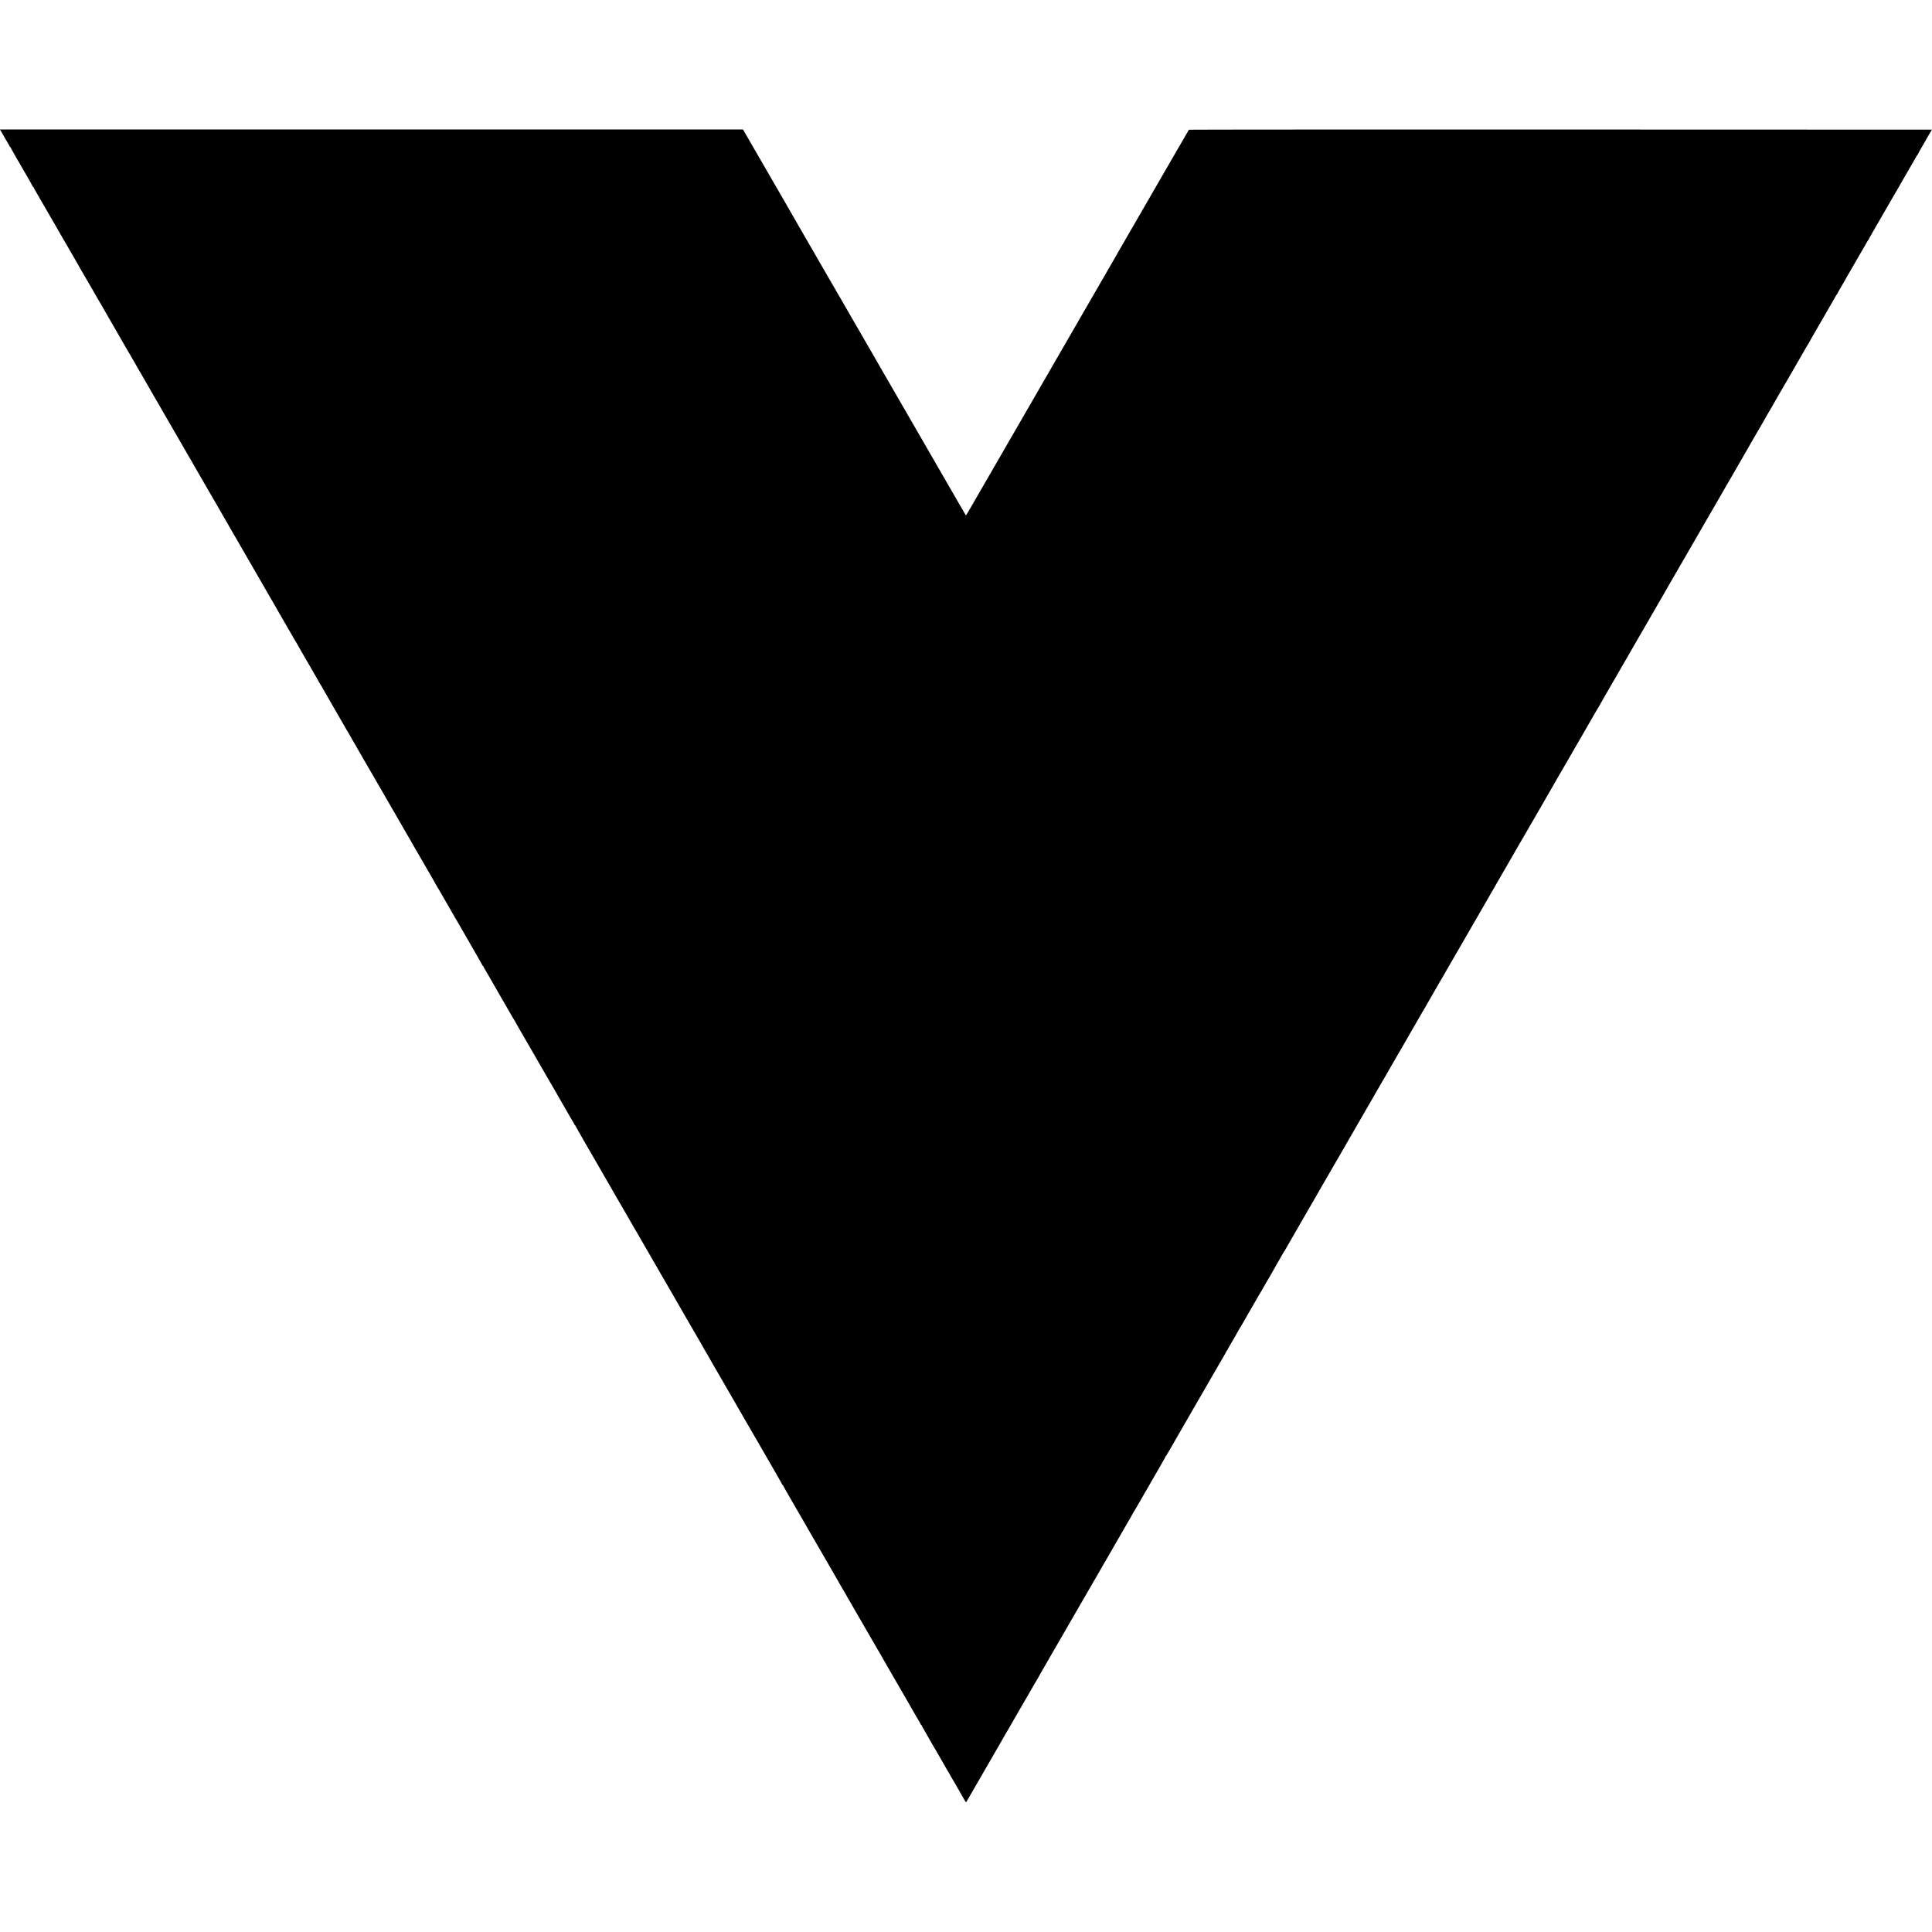
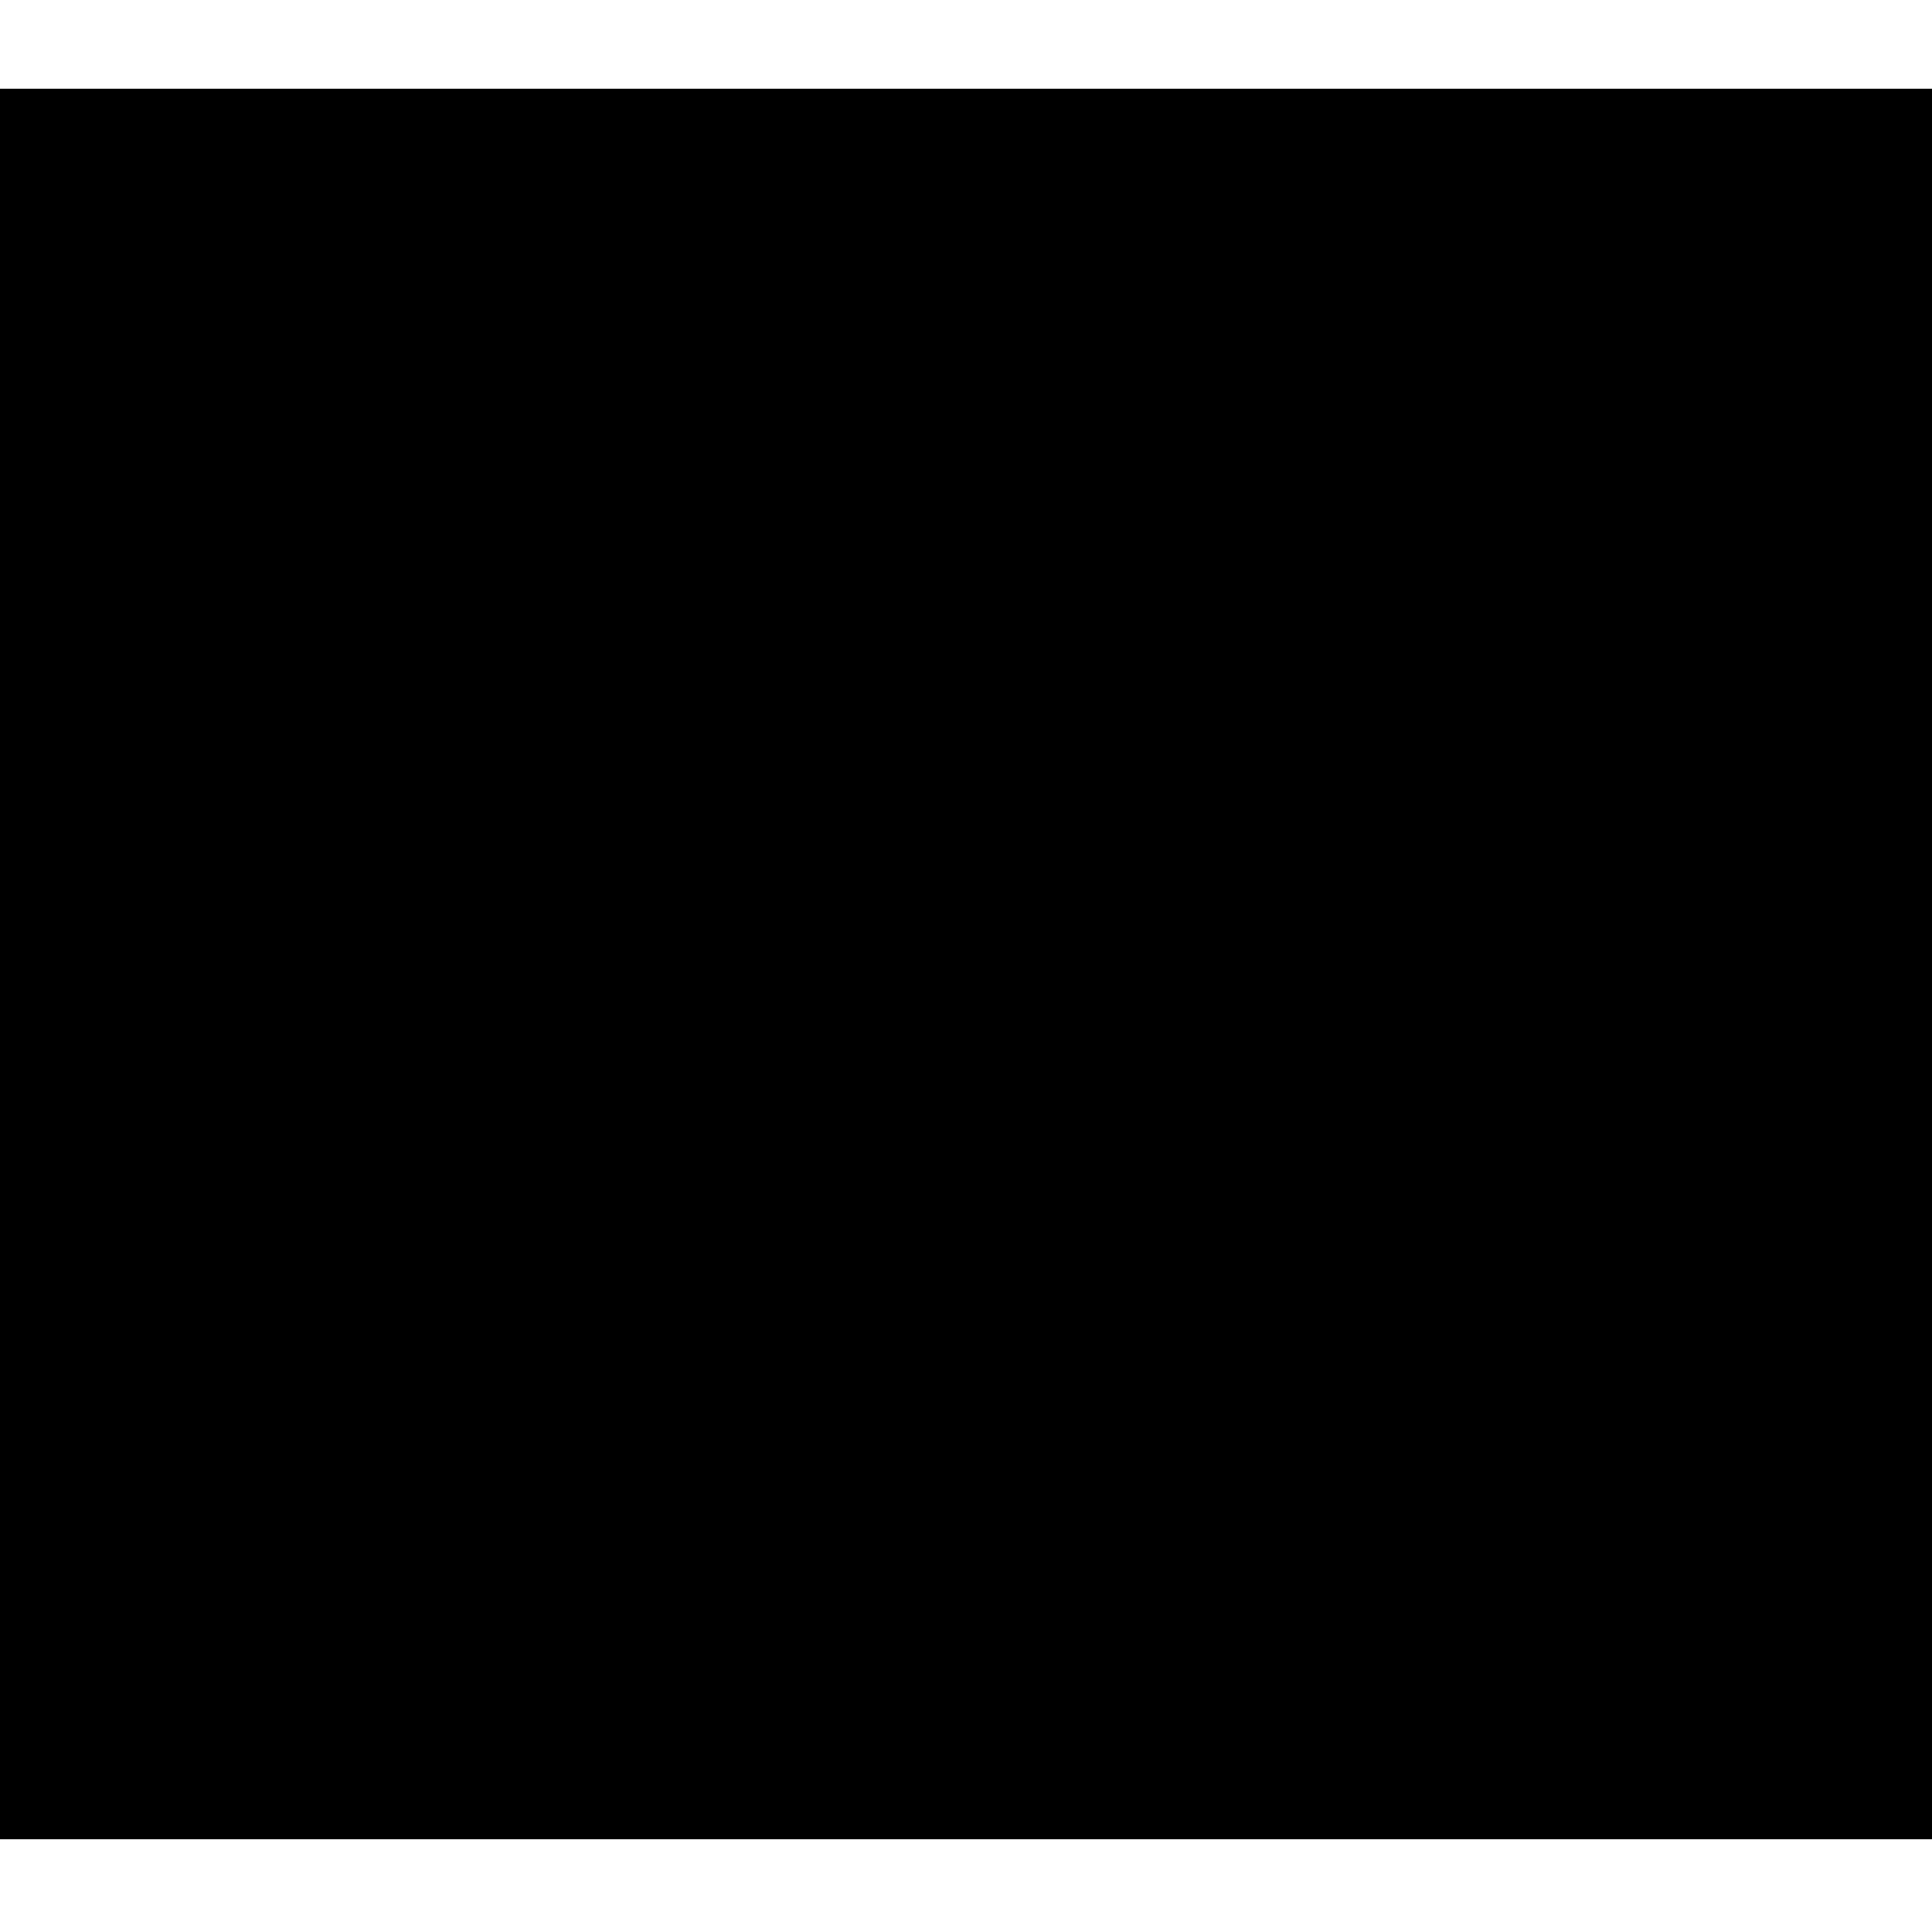
- <svg xmlns="http://www.w3.org/2000/svg" version="1.0" width="16pt" height="16pt" viewBox="0 0 16 16" preserveAspectRatio="xMidYMid meet">
-   <g transform="translate(0,16) scale(0.00032,-0.00032)" fill="#000000" stroke="none">
-     <path d="M18 46618 c45 -75 122 -207 122 -211 0 -2 25 -45 55 -95 30 -50 55 -96 55 -102 0 -5 5 -10 10 -10 6 0 10 -4 10 -9 0 -5 73 -135 161 -288 89 -153 173 -298 187 -323 14 -25 32 -57 41 -72 88 -149 187 -324 189 -335 2 -7 8 -13 13 -13 5 0 9 -4 9 -10 0 -5 46 -89 103 -187 175 -302 490 -846 507 -876 8 -16 20 -36 25 -45 28 -46 290 -498 339 -585 13 -23 74 -129 136 -236 61 -107 123 -215 137 -240 14 -25 29 -50 33 -56 5 -5 23 -37 40 -70 18 -33 38 -67 44 -75 11 -16 21 -33 63 -109 14 -25 29 -50 33 -56 4 -5 21 -35 38 -65 55 -100 261 -455 269 -465 4 -5 14 -21 20 -35 15 -29 41 -75 103 -180 24 -41 52 -88 60 -105 9 -16 57 -100 107 -185 112 -193 362 -626 380 -660 8 -14 23 -38 33 -55 11 -16 23 -37 27 -45 4 -8 26 -46 48 -85 23 -38 53 -90 67 -115 46 -81 64 -113 178 -310 62 -107 121 -210 132 -227 37 -67 56 -99 85 -148 16 -27 32 -57 36 -65 4 -8 15 -27 25 -42 9 -15 53 -89 96 -165 44 -76 177 -307 296 -513 120 -206 268 -463 330 -570 131 -227 117 -203 200 -348 36 -62 73 -125 82 -140 10 -15 21 -34 25 -42 4 -8 20 -37 36 -65 17 -27 38 -65 48 -82 49 -85 64 -111 87 -153 13 -25 28 -49 32 -55 4 -5 78 -134 165 -285 87 -151 166 -288 176 -305 10 -16 26 -43 35 -59 9 -17 125 -217 257 -445 132 -229 253 -441 270 -471 17 -30 45 -79 64 -108 18 -29 33 -54 33 -57 0 -2 20 -37 44 -77 24 -40 123 -212 221 -383 97 -170 190 -330 205 -355 16 -25 39 -65 53 -90 13 -25 81 -144 152 -265 70 -121 137 -238 150 -260 12 -22 37 -65 55 -95 18 -30 43 -73 55 -95 12 -22 48 -85 80 -140 77 -132 163 -280 190 -330 13 -22 71 -123 130 -225 59 -102 116 -199 126 -217 10 -17 29 -50 43 -72 15 -22 26 -43 26 -45 0 -2 27 -50 60 -106 33 -56 60 -103 60 -105 0 -2 55 -98 90 -155 8 -14 182 -316 239 -414 13 -22 45 -79 72 -124 27 -46 49 -86 49 -89 0 -2 14 -24 30 -48 16 -24 30 -46 30 -49 0 -5 74 -135 100 -176 5 -8 24 -42 43 -75 50 -88 58 -101 262 -455 104 -179 199 -345 213 -370 14 -25 28 -49 32 -55 4 -5 17 -26 28 -45 10 -19 62 -109 114 -200 114 -197 133 -230 170 -295 16 -27 33 -57 38 -65 17 -28 96 -165 103 -180 4 -8 16 -28 26 -45 10 -16 77 -131 148 -255 72 -124 181 -313 243 -420 62 -107 121 -209 131 -227 35 -62 323 -560 392 -678 38 -66 83 -145 100 -175 16 -30 33 -59 37 -65 4 -5 17 -27 29 -47 34 -61 56 -100 90 -156 17 -29 31 -55 31 -57 0 -2 17 -32 39 -67 21 -35 134 -229 251 -433 117 -203 235 -407 261 -451 27 -45 49 -85 49 -88 0 -4 8 -19 19 -34 15 -21 200 -341 309 -533 10 -19 33 -58 51 -87 17 -29 31 -54 31 -56 0 -2 25 -44 55 -94 30 -50 55 -95 55 -98 0 -4 6 -15 14 -23 7 -9 27 -41 43 -71 17 -30 170 -297 342 -594 171 -296 311 -542 311 -547 0 -5 5 -9 10 -9 6 0 10 -4 10 -10 0 -5 22 -47 49 -92 27 -46 58 -99 68 -118 24 -43 81 -140 93 -160 5 -8 66 -114 135 -235 69 -121 130 -227 135 -235 12 -21 259 -447 283 -490 10 -19 28 -47 38 -62 11 -14 19 -29 19 -32 0 -3 37 -69 83 -148 99 -170 305 -526 337 -583 13 -22 31 -53 41 -70 11 -16 22 -37 26 -45 7 -14 82 -146 103 -180 14 -24 181 -311 205 -355 13 -22 46 -80 75 -130 29 -49 64 -110 78 -135 14 -25 51 -88 82 -140 31 -52 59 -102 63 -110 4 -8 18 -33 31 -55 205 -353 284 -489 309 -535 17 -30 45 -78 62 -106 18 -28 36 -60 39 -72 4 -12 12 -22 17 -22 5 0 9 -4 9 -10 0 -5 109 -197 241 -427 133 -230 250 -431 259 -448 51 -90 222 -385 280 -485 37 -63 78 -135 92 -160 14 -25 67 -117 118 -205 51 -88 101 -175 111 -193 34 -58 55 -95 149 -257 51 -88 101 -173 110 -190 9 -16 76 -131 147 -255 72 -124 140 -241 151 -260 61 -108 281 -489 355 -615 38 -66 77 -133 87 -150 35 -63 91 -161 100 -175 14 -23 99 -169 128 -220 54 -97 135 -235 142 -245 4 -5 20 -32 35 -60 26 -48 238 -416 276 -480 10 -16 26 -46 37 -65 30 -53 382 -661 403 -695 10 -16 22 -37 26 -45 4 -8 26 -48 50 -88 24 -41 43 -75 43 -77 0 -2 22 -40 50 -85 27 -45 50 -84 50 -86 0 -3 38 -69 83 -147 84 -142 302 -520 340 -587 10 -19 34 -60 52 -90 18 -30 44 -75 57 -100 14 -25 45 -79 70 -120 25 -41 56 -96 70 -121 14 -25 77 -133 138 -240 62 -107 122 -210 132 -229 25 -43 310 -535 337 -581 11 -19 26 -45 34 -59 17 -32 238 -414 266 -460 11 -19 24 -41 28 -49 3 -7 75 -133 160 -278 84 -146 153 -269 153 -274 0 -5 5 -9 10 -9 6 0 10 -4 10 -10 0 -5 82 -150 181 -322 182 -314 201 -346 240 -415 12 -21 80 -139 152 -263 71 -124 141 -245 155 -270 14 -25 28 -49 32 -55 6 -8 145 -248 220 -380 37 -66 209 -362 229 -395 11 -19 24 -42 28 -49 4 -8 67 -118 140 -243 73 -125 133 -230 133 -233 0 -2 15 -28 33 -57 19 -29 47 -78 64 -108 17 -30 53 -93 79 -139 53 -90 82 -141 157 -272 82 -142 115 -199 381 -659 142 -245 268 -463 281 -485 12 -22 71 -125 132 -230 60 -104 172 -298 248 -430 76 -132 146 -253 156 -270 11 -16 22 -36 26 -44 3 -8 30 -54 60 -103 29 -49 53 -91 53 -93 0 -3 18 -34 40 -70 22 -36 40 -67 40 -69 0 -2 37 -66 81 -142 45 -77 98 -168 119 -204 20 -36 47 -81 58 -100 12 -19 27 -47 33 -62 6 -16 15 -28 20 -28 5 0 9 -4 9 -9 0 -6 63 -118 140 -251 77 -133 140 -243 140 -245 0 -2 18 -33 41 -70 22 -37 49 -83 60 -101 10 -19 29 -51 40 -71 25 -45 109 -189 126 -218 7 -11 17 -29 22 -40 6 -11 22 -38 35 -60 14 -22 37 -62 52 -90 14 -27 35 -62 45 -77 11 -14 19 -29 19 -32 0 -3 18 -35 40 -71 22 -36 40 -67 40 -69 0 -2 19 -35 42 -72 23 -38 55 -94 72 -124 26 -47 139 -244 171 -298 6 -9 21 -36 34 -60 28 -48 37 -51 51 -19 6 12 19 36 29 52 10 17 27 46 38 65 11 19 104 181 208 360 103 179 199 345 213 370 14 25 42 74 64 109 21 34 38 65 38 67 0 2 18 33 40 69 22 36 40 67 40 69 0 3 177 310 199 346 16 26 136 234 140 244 2 5 25 44 52 88 27 44 49 81 49 84 0 2 18 34 40 70 22 36 40 67 40 69 0 2 20 36 43 77 35 58 169 289 297 513 9 17 50 86 90 155 40 69 86 150 103 180 16 30 35 62 41 70 6 8 16 24 22 35 35 64 72 129 167 293 59 100 116 199 127 220 11 20 30 53 41 72 43 72 1070 1850 1121 1940 14 25 65 113 113 195 48 83 96 166 107 185 10 19 28 50 38 68 11 18 73 124 137 235 64 111 175 303 246 427 71 124 173 299 225 390 52 91 116 202 143 248 27 45 49 85 49 89 0 4 6 14 14 22 7 9 28 43 46 76 26 47 251 436 378 655 11 19 29 51 40 70 11 19 101 176 201 348 99 172 181 317 181 323 0 5 5 9 10 9 6 0 10 5 10 11 0 6 8 23 18 37 11 15 32 52 49 82 16 30 130 228 253 440 122 212 234 405 248 430 13 25 39 70 57 100 39 65 69 117 130 225 25 44 50 87 55 95 12 19 78 134 220 380 61 107 129 224 150 260 161 277 222 382 246 425 15 28 47 83 71 123 24 41 43 78 43 83 0 5 4 9 8 9 4 0 13 12 19 28 7 15 23 45 36 67 66 110 277 478 277 483 0 3 6 13 14 21 7 9 27 41 43 71 17 30 45 80 63 110 34 57 375 649 394 685 6 11 16 27 22 35 6 8 26 42 44 75 18 33 41 74 51 90 10 17 24 41 32 55 54 97 72 128 88 152 11 14 19 28 19 30 0 3 79 141 175 308 96 167 175 305 175 308 0 3 6 13 14 21 7 9 26 39 41 66 33 60 276 483 338 587 24 40 46 80 50 88 4 8 13 24 20 35 14 23 95 163 125 215 11 19 52 91 92 160 40 69 80 139 90 155 9 17 103 179 207 360 105 182 200 346 211 365 103 181 463 802 489 845 7 11 15 27 19 35 4 8 29 51 55 95 64 110 828 1433 848 1470 9 17 24 41 33 55 9 14 29 48 45 77 15 28 52 93 82 145 30 51 62 107 71 123 17 30 231 398 400 690 51 88 103 179 115 202 12 23 26 48 32 55 6 7 24 38 40 68 17 30 61 107 98 170 37 63 84 144 103 180 19 36 41 72 48 81 8 8 14 18 14 21 0 4 27 51 59 106 32 55 72 124 89 154 16 29 71 125 122 213 51 88 104 180 118 205 13 25 28 50 32 55 4 6 17 26 28 45 11 19 45 80 77 135 31 55 66 116 77 135 11 19 88 152 171 295 401 694 620 1072 650 1125 11 19 87 152 170 295 83 143 158 273 166 288 9 16 21 36 26 45 6 9 31 52 55 96 25 43 54 94 66 115 11 20 95 164 186 321 91 157 173 299 182 315 9 17 26 46 37 65 12 19 66 114 121 210 56 96 108 186 117 200 8 14 24 40 34 59 24 45 383 664 412 713 5 9 17 29 26 45 15 28 120 210 241 419 36 61 68 117 72 125 4 8 12 23 19 34 35 57 245 420 262 453 11 20 35 61 53 90 17 29 32 54 32 56 0 3 28 51 62 108 33 57 70 119 80 138 10 19 23 42 28 50 5 8 32 53 59 100 27 47 149 258 271 470 122 212 234 405 248 430 30 53 62 108 80 135 6 11 15 27 19 35 4 8 85 150 181 315 96 165 187 323 202 350 31 56 116 202 130 225 5 8 25 42 43 75 19 33 92 159 162 280 149 257 157 271 202 350 19 33 38 67 43 75 9 14 228 392 275 475 12 22 55 96 95 165 40 69 80 139 90 155 24 42 202 350 221 383 9 15 27 47 41 72 14 25 75 131 136 236 61 106 121 210 134 232 99 172 271 470 279 482 5 8 23 40 40 70 18 30 81 141 142 245 60 105 121 210 135 235 14 25 71 124 127 220 56 96 143 247 194 335 51 88 96 167 102 175 14 24 180 311 204 355 23 43 340 590 356 615 5 8 50 87 101 175 171 301 517 898 582 1008 25 43 46 81 46 83 0 2 12 23 27 47 14 23 40 67 56 97 16 30 35 62 42 70 7 8 15 22 18 30 4 8 20 38 37 65 16 28 33 57 37 65 6 12 111 196 143 250 5 8 55 95 112 193 57 98 113 195 126 215 12 20 27 46 32 57 6 11 14 27 20 35 5 8 76 130 156 270 80 140 165 287 187 325 23 39 52 90 66 115 13 25 30 52 37 61 8 8 14 18 14 21 0 4 41 77 92 165 50 87 175 302 276 478 101 176 208 360 236 408 28 49 67 117 86 152 19 35 41 70 48 77 6 6 12 15 12 19 0 7 124 224 167 291 12 21 23 40 23 42 0 2 21 40 46 83 26 43 55 92 64 109 54 95 327 568 354 614 19 30 45 75 59 100 71 128 82 145 89 148 4 2 8 8 8 13 0 5 42 82 94 172 311 538 496 858 518 897 14 25 40 70 58 100 18 30 42 71 53 90 10 19 79 139 152 265 73 127 142 246 153 265 10 19 43 76 72 125 29 50 63 108 75 130 65 116 80 140 87 143 4 2 8 8 8 12 0 8 114 212 140 250 6 8 14 24 20 35 5 11 54 97 108 190 l100 170 -9611 3 c-5286 1 -9614 -1 -9618 -5 -5 -6 -419 -719 -619 -1068 -89 -155 -267 -463 -323 -560 -38 -66 -81 -140 -95 -165 -31 -56 -263 -457 -526 -910 -110 -190 -224 -388 -254 -440 -29 -52 -61 -109 -71 -125 -23 -39 -243 -420 -268 -465 -11 -19 -204 -352 -428 -740 -224 -388 -477 -826 -563 -975 -85 -148 -185 -322 -222 -385 -37 -63 -120 -207 -185 -320 -65 -113 -177 -306 -248 -430 -72 -124 -172 -297 -222 -385 -51 -88 -142 -245 -202 -350 -131 -226 -247 -427 -408 -705 -65 -113 -249 -432 -410 -710 -160 -278 -388 -673 -506 -877 -118 -205 -216 -373 -219 -373 -3 0 -52 82 -109 183 -58 100 -144 250 -192 332 -95 164 -402 696 -647 1120 -85 149 -228 396 -317 550 -212 365 -982 1700 -1008 1745 -10 19 -43 76 -72 125 -29 50 -64 110 -77 135 -14 25 -63 110 -110 190 -47 80 -96 165 -110 190 -14 25 -99 171 -188 325 -89 154 -174 300 -188 325 -13 25 -64 113 -112 195 -48 83 -140 242 -205 355 -65 113 -183 317 -263 454 -79 137 -152 264 -163 282 -50 89 -335 583 -354 614 -12 19 -34 58 -50 85 -15 28 -129 226 -253 440 -124 215 -235 408 -247 430 -12 22 -69 121 -127 220 -58 99 -226 389 -373 645 -148 256 -324 561 -392 678 -67 117 -134 232 -147 255 -13 23 -33 59 -46 80 l-22 37 -9615 0 -9615 0 20 -32z" />
+ <svg xmlns="http://www.w3.org/2000/svg" version="1.0" width="479pt" height="479pt" viewBox="0 0 479 479" preserveAspectRatio="xMidYMid meet">
+   <g transform="translate(0,479) scale(0.1,-0.1)" fill="#000000" stroke="none">
+     <path d="M0 2400 l0 -2170 2395 0 2395 0 0 2170 0 2170 -2395 0 -2395 0 0 -2170z" />
  </g>
</svg>
